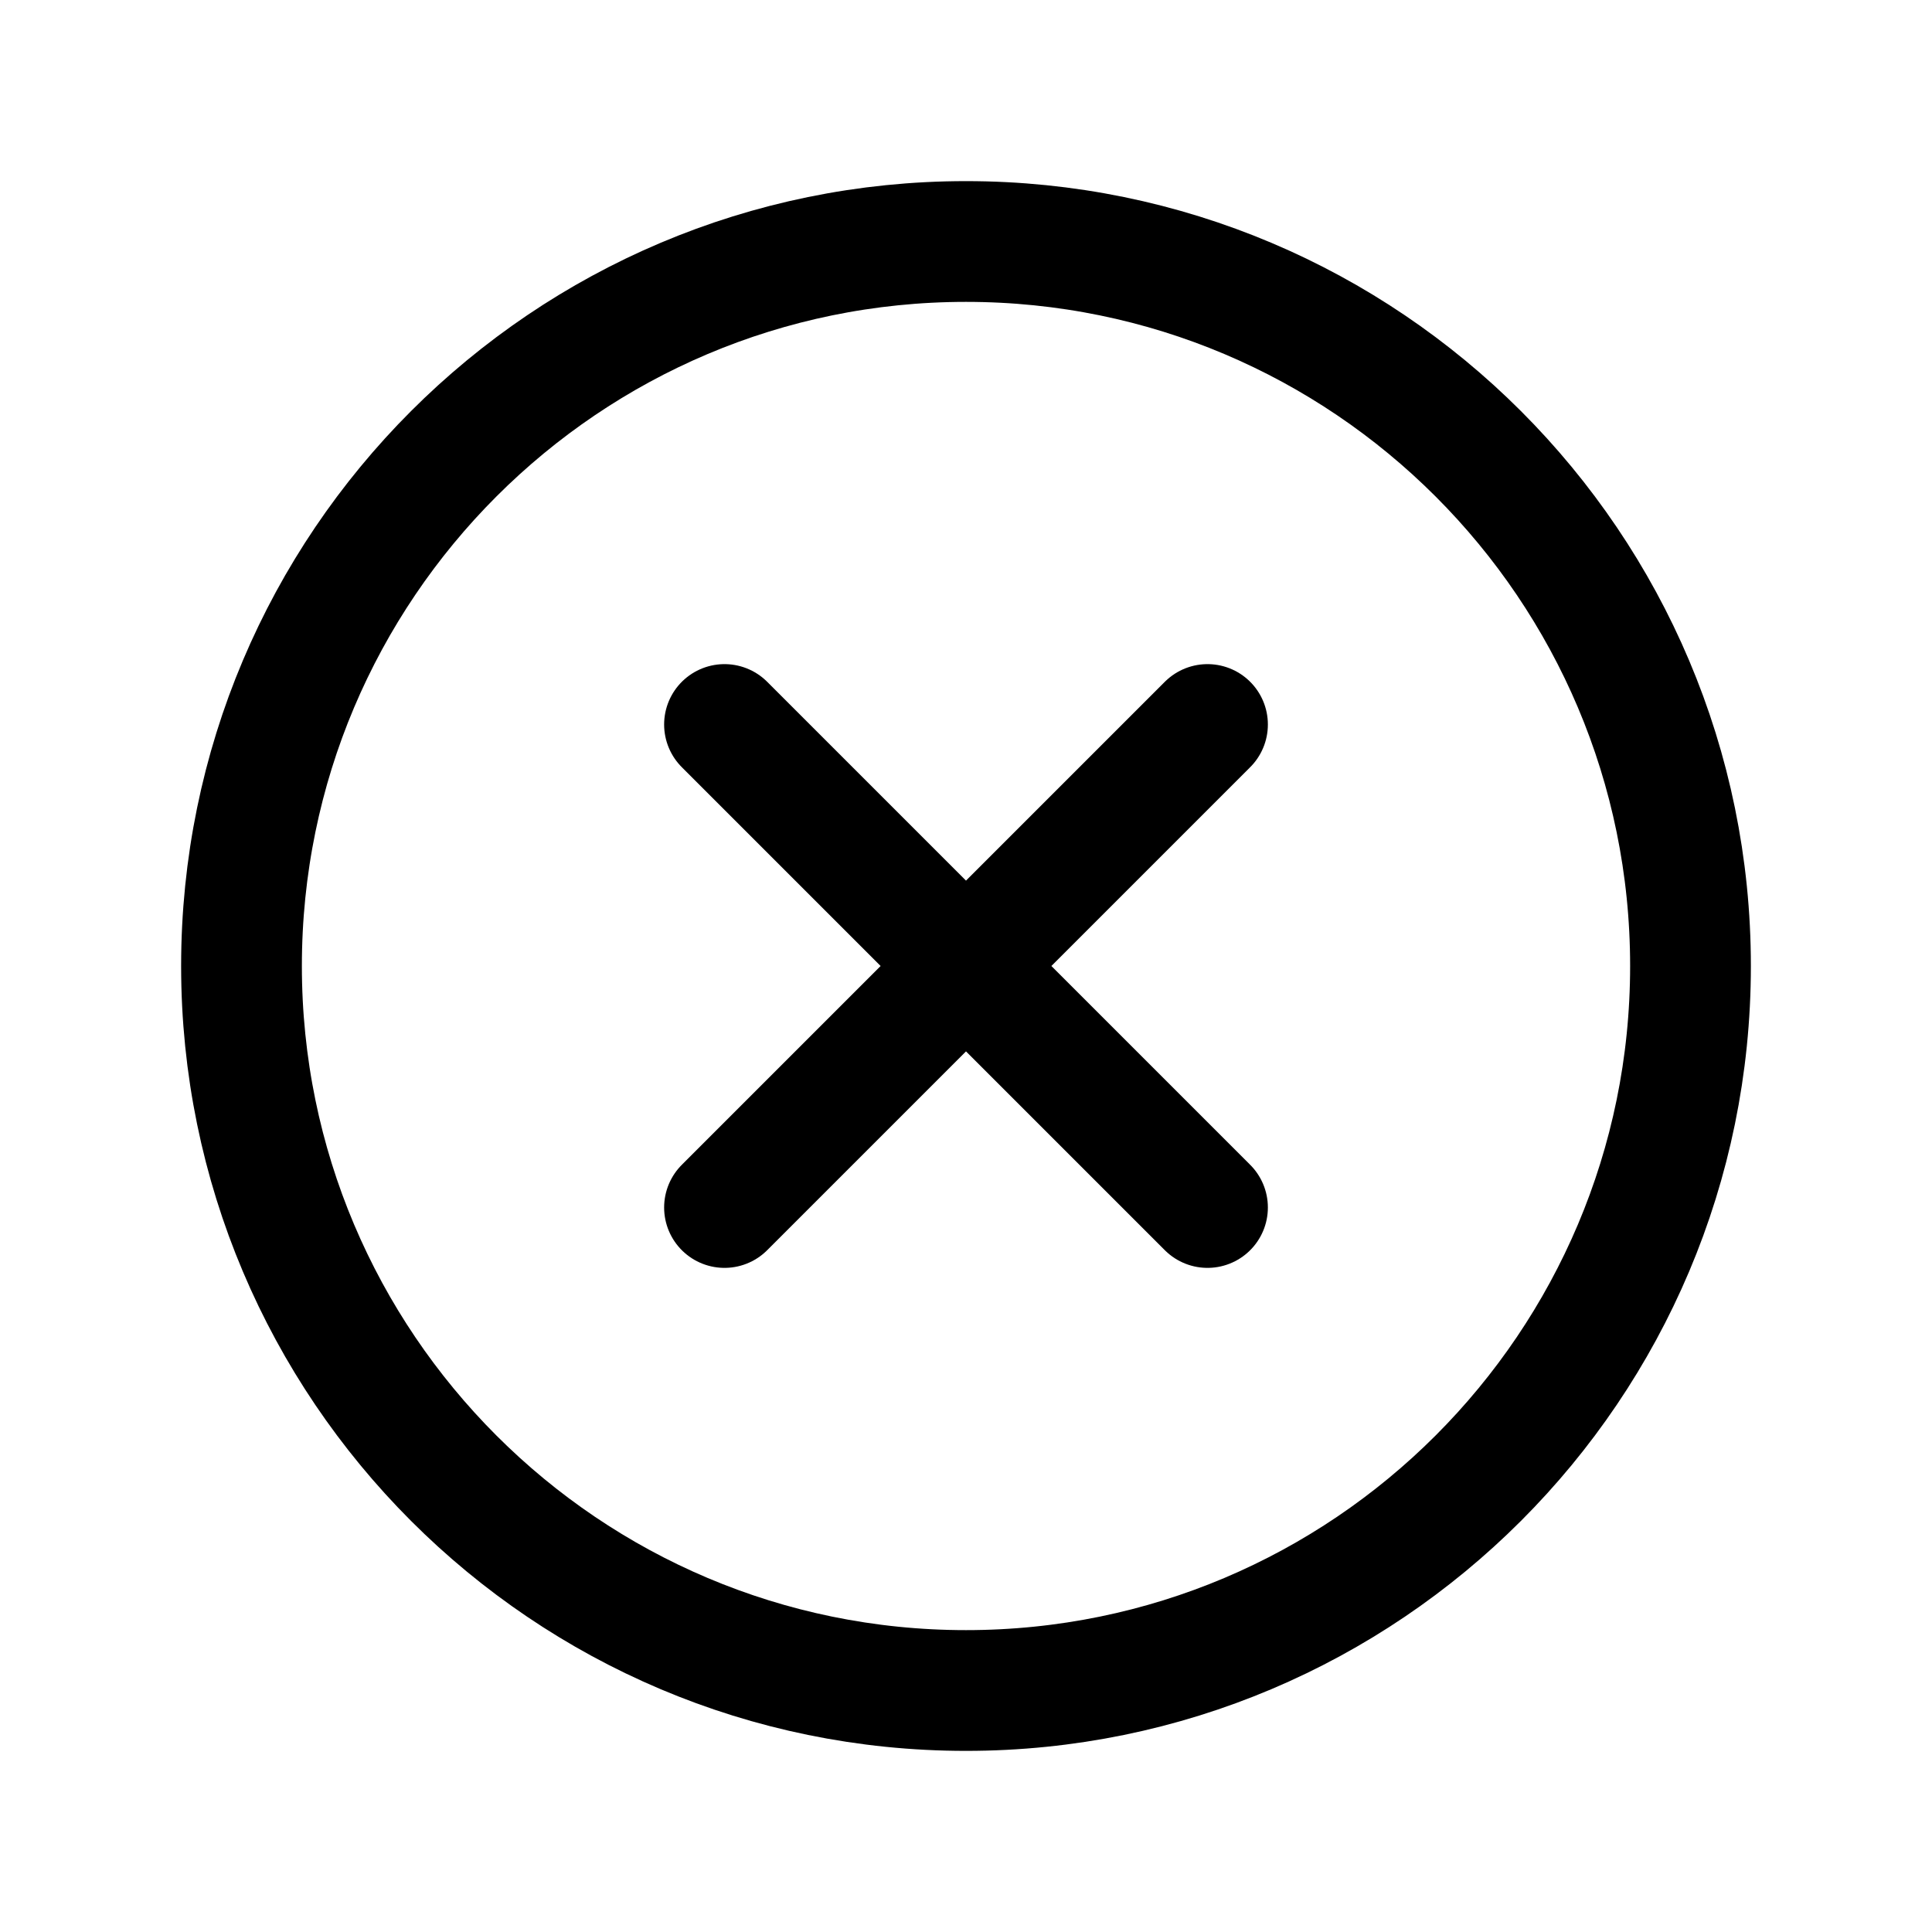
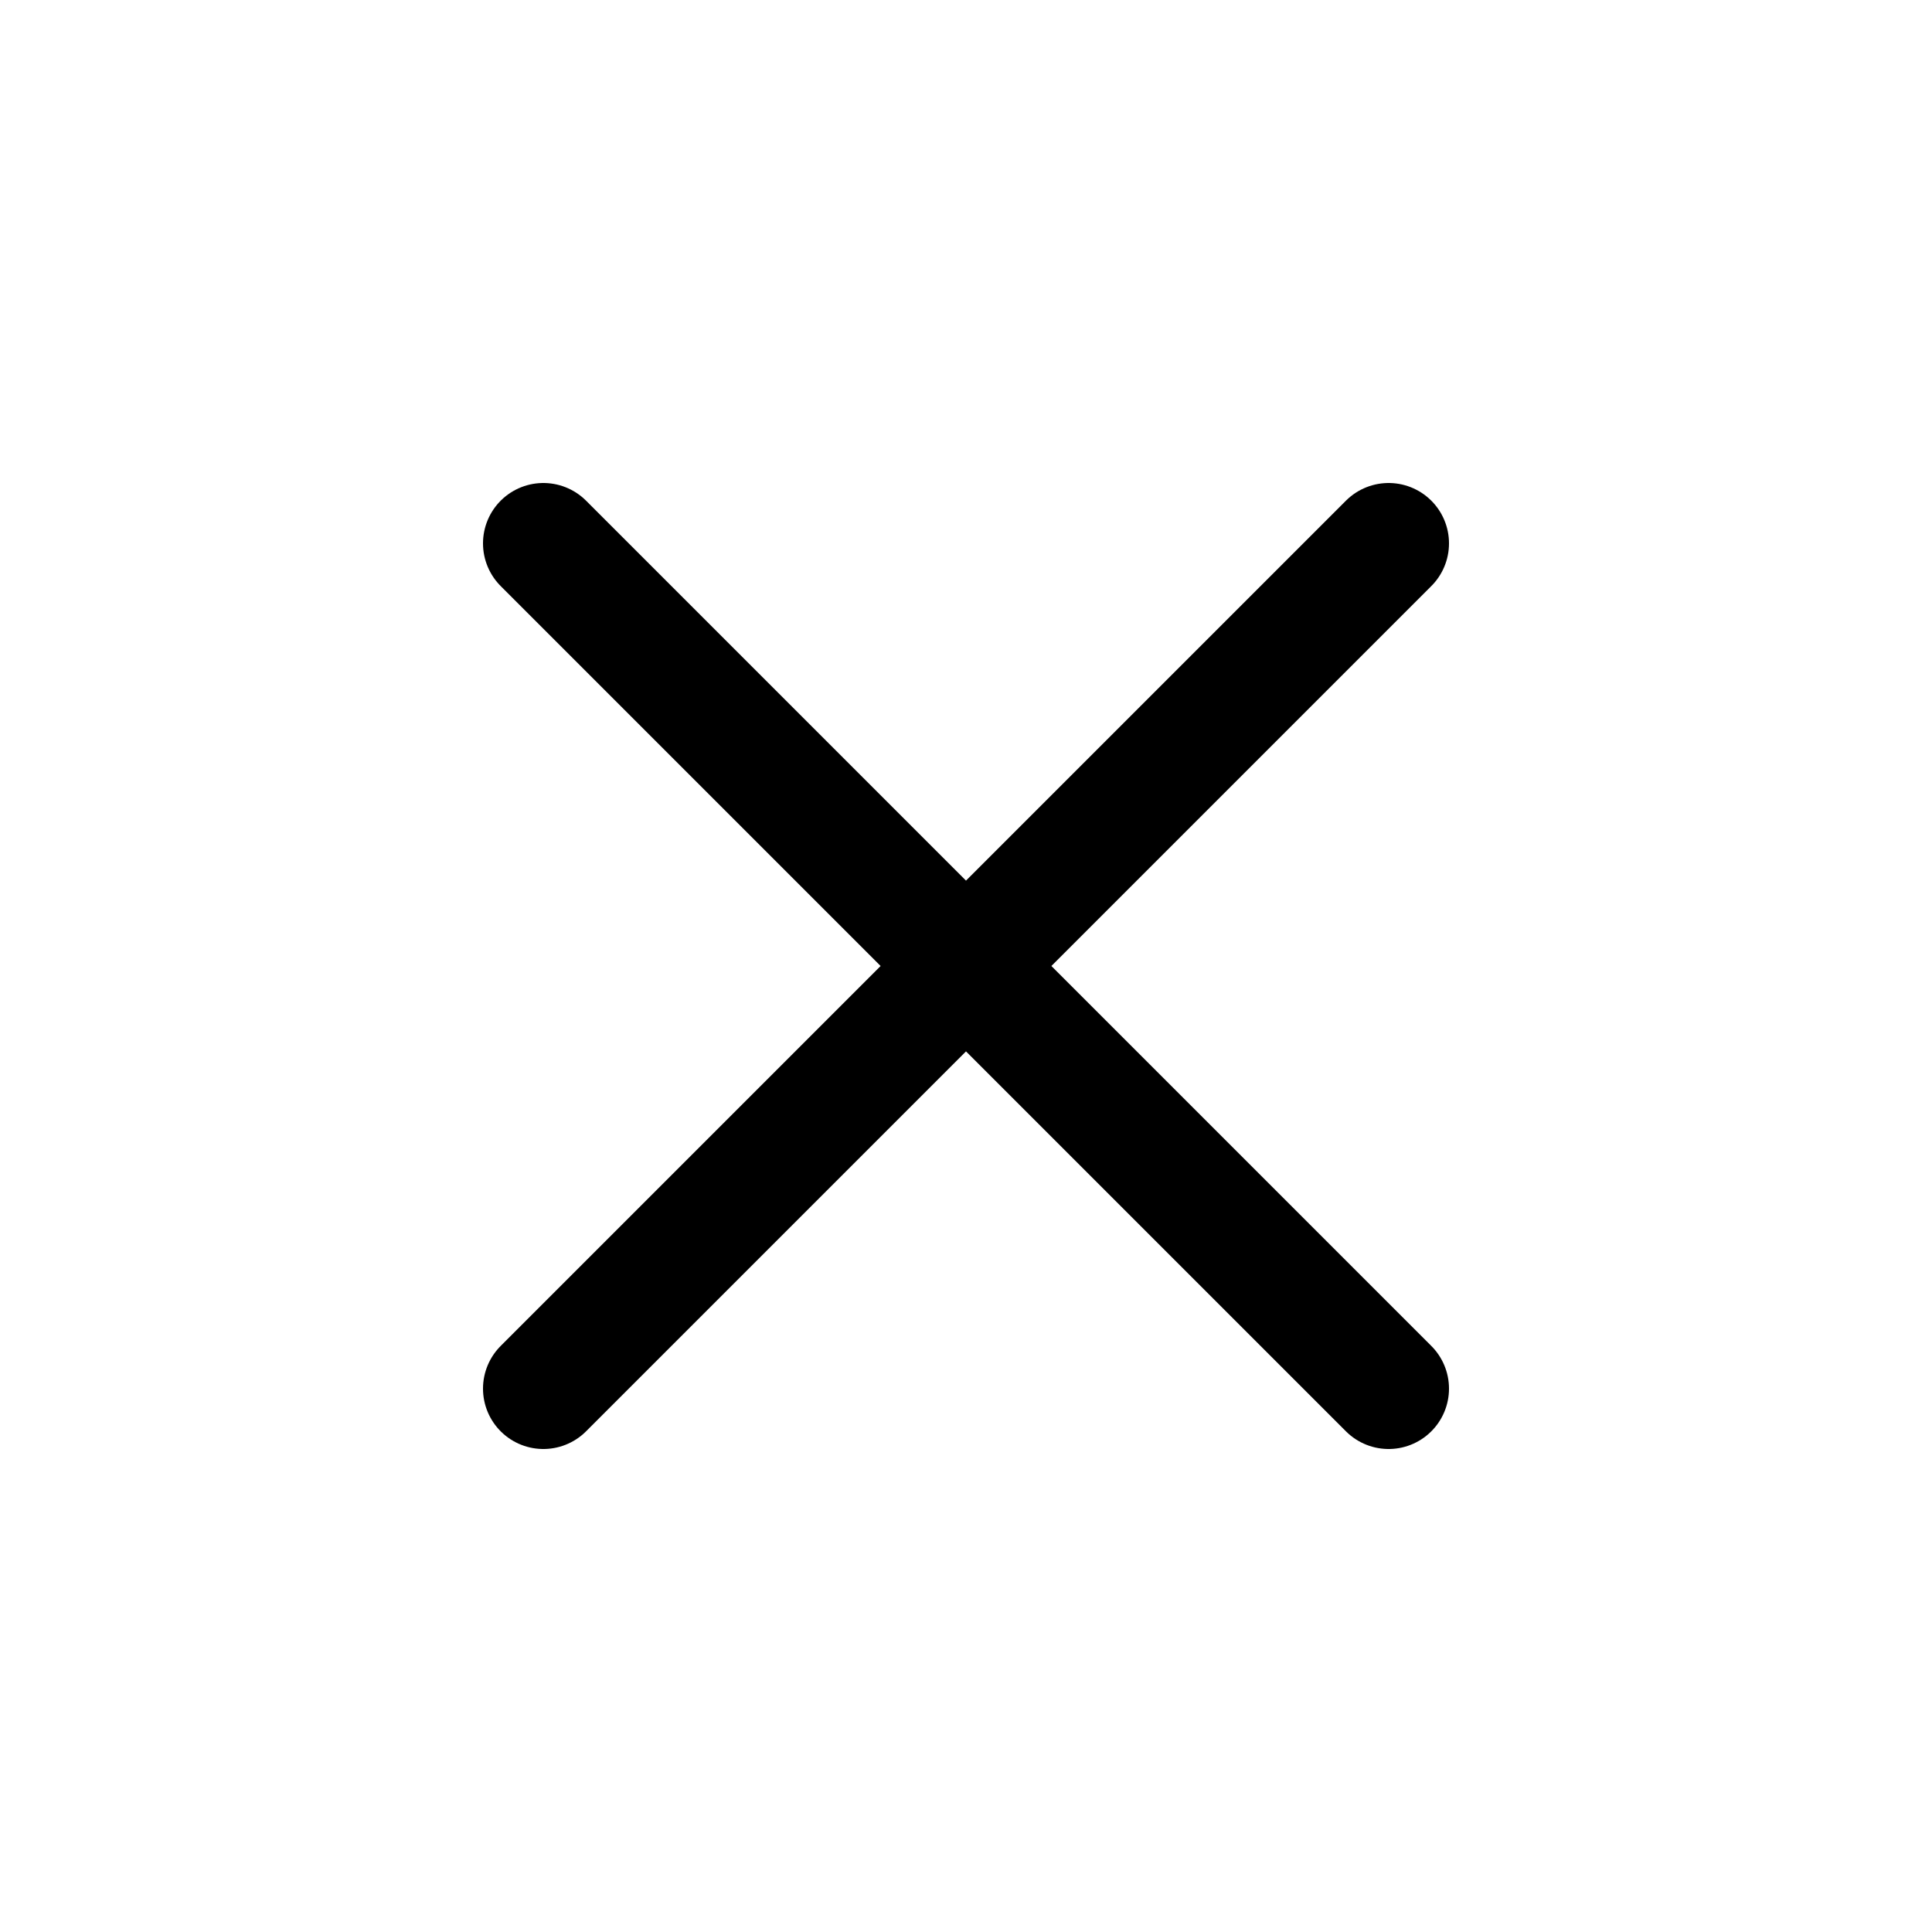
<svg xmlns="http://www.w3.org/2000/svg" class="ionicon" viewBox="0 0 512 512">
-   <path d="M448 256c0-106-86-192-192-192S64 150 64 256s86 192 192 192 192-86 192-192z" fill="none" stroke="currentColor" stroke-miterlimit="10" stroke-width="32" />
-   <path fill="none" stroke="currentColor" stroke-linecap="round" stroke-linejoin="round" stroke-width="32" d="M320 320L192 192M192 320l128-128" />
+   <path fill="none" stroke="currentColor" stroke-linecap="round" stroke-linejoin="round" stroke-width="32" d="M368 368L144 144M368 144L144 368" />
</svg>
